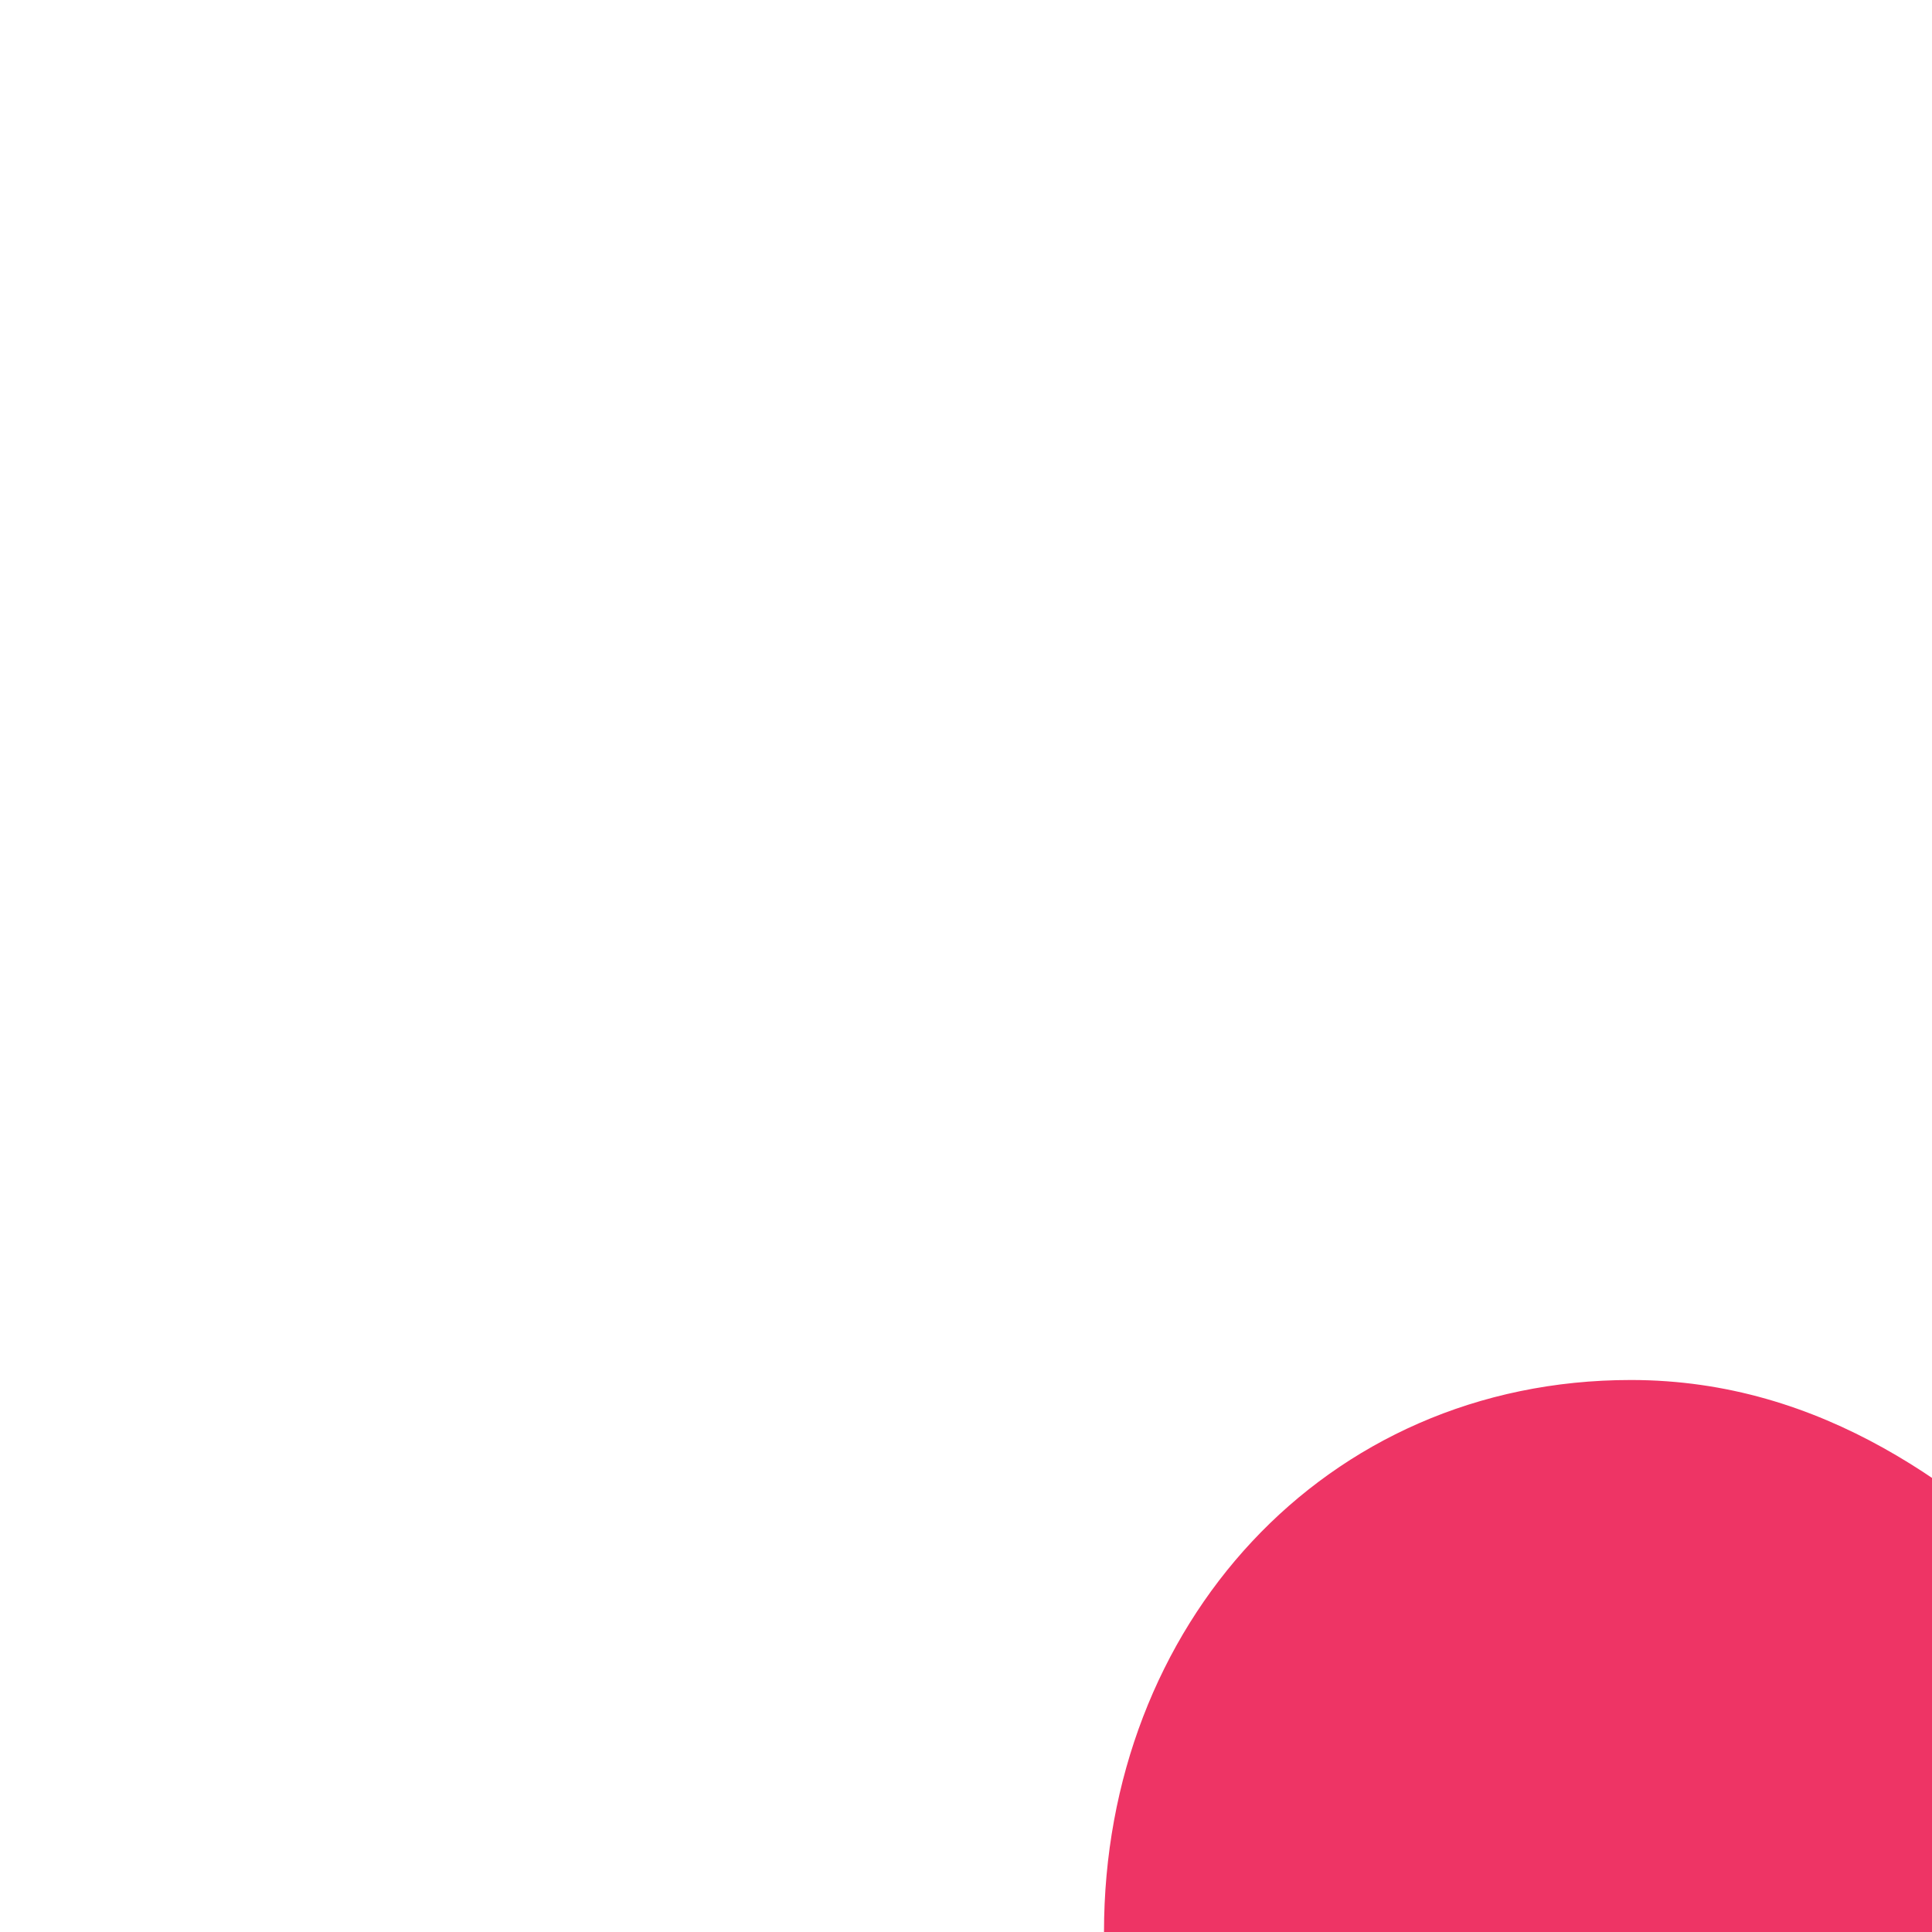
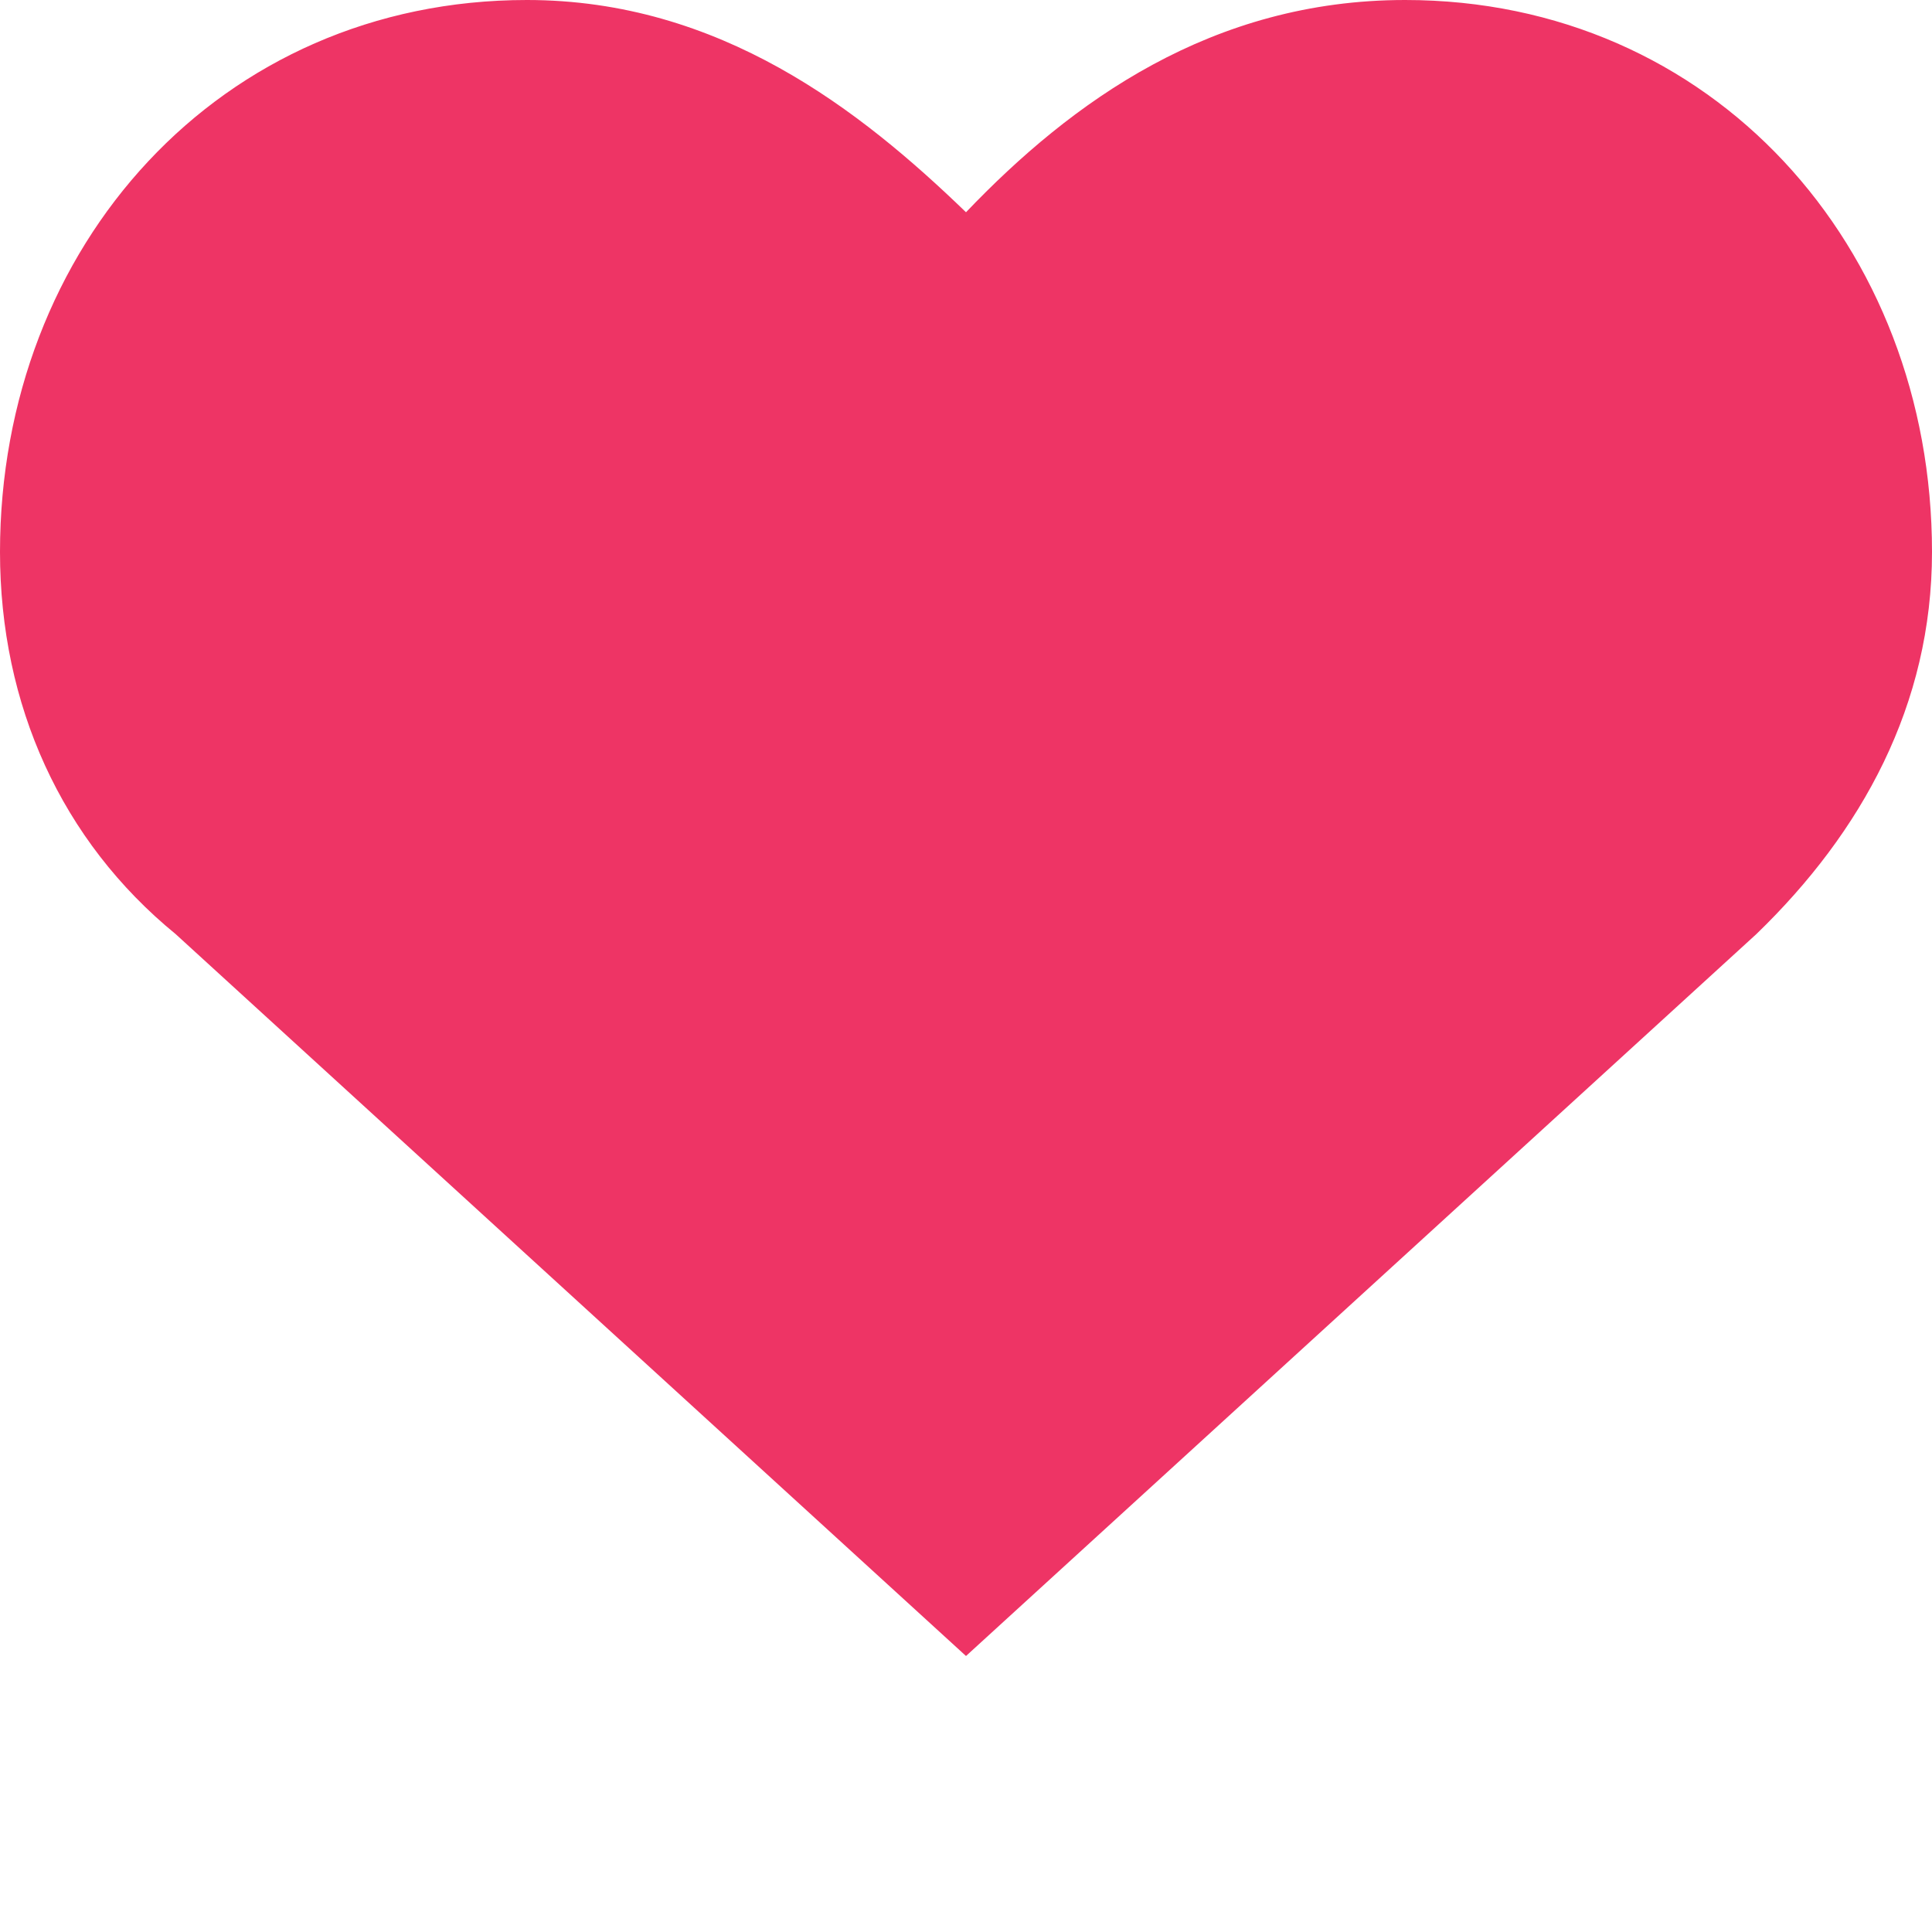
<svg xmlns="http://www.w3.org/2000/svg" width="14" height="14" viewBox="0 0 14 14" fill="none">
-   <path d="M18.182 10C16.782 10 15.764 10.739 15 11.539C14.236 10.8 13.218 10 11.818 10C9.591 10 8 11.785 8 14C8 15.108 8.445 16.092 9.273 16.769L15 22L20.727 16.769C21.491 16.031 22 15.108 22 14C22 11.785 20.409 10 18.182 10Z" fill="#EE3465" />
+   <path d="M10.182 0C8.782 0 7.764 0.738 7 1.538C6.236 0.8 5.218 0 3.818 0C1.591 0 0 1.785 0 4C0 5.108 0.445 6.092 1.273 6.769L7 12L12.727 6.769C13.491 6.031 14 5.108 14 4C14 1.785 12.409 0 10.182 0Z" fill="#EE3465" />
</svg>
